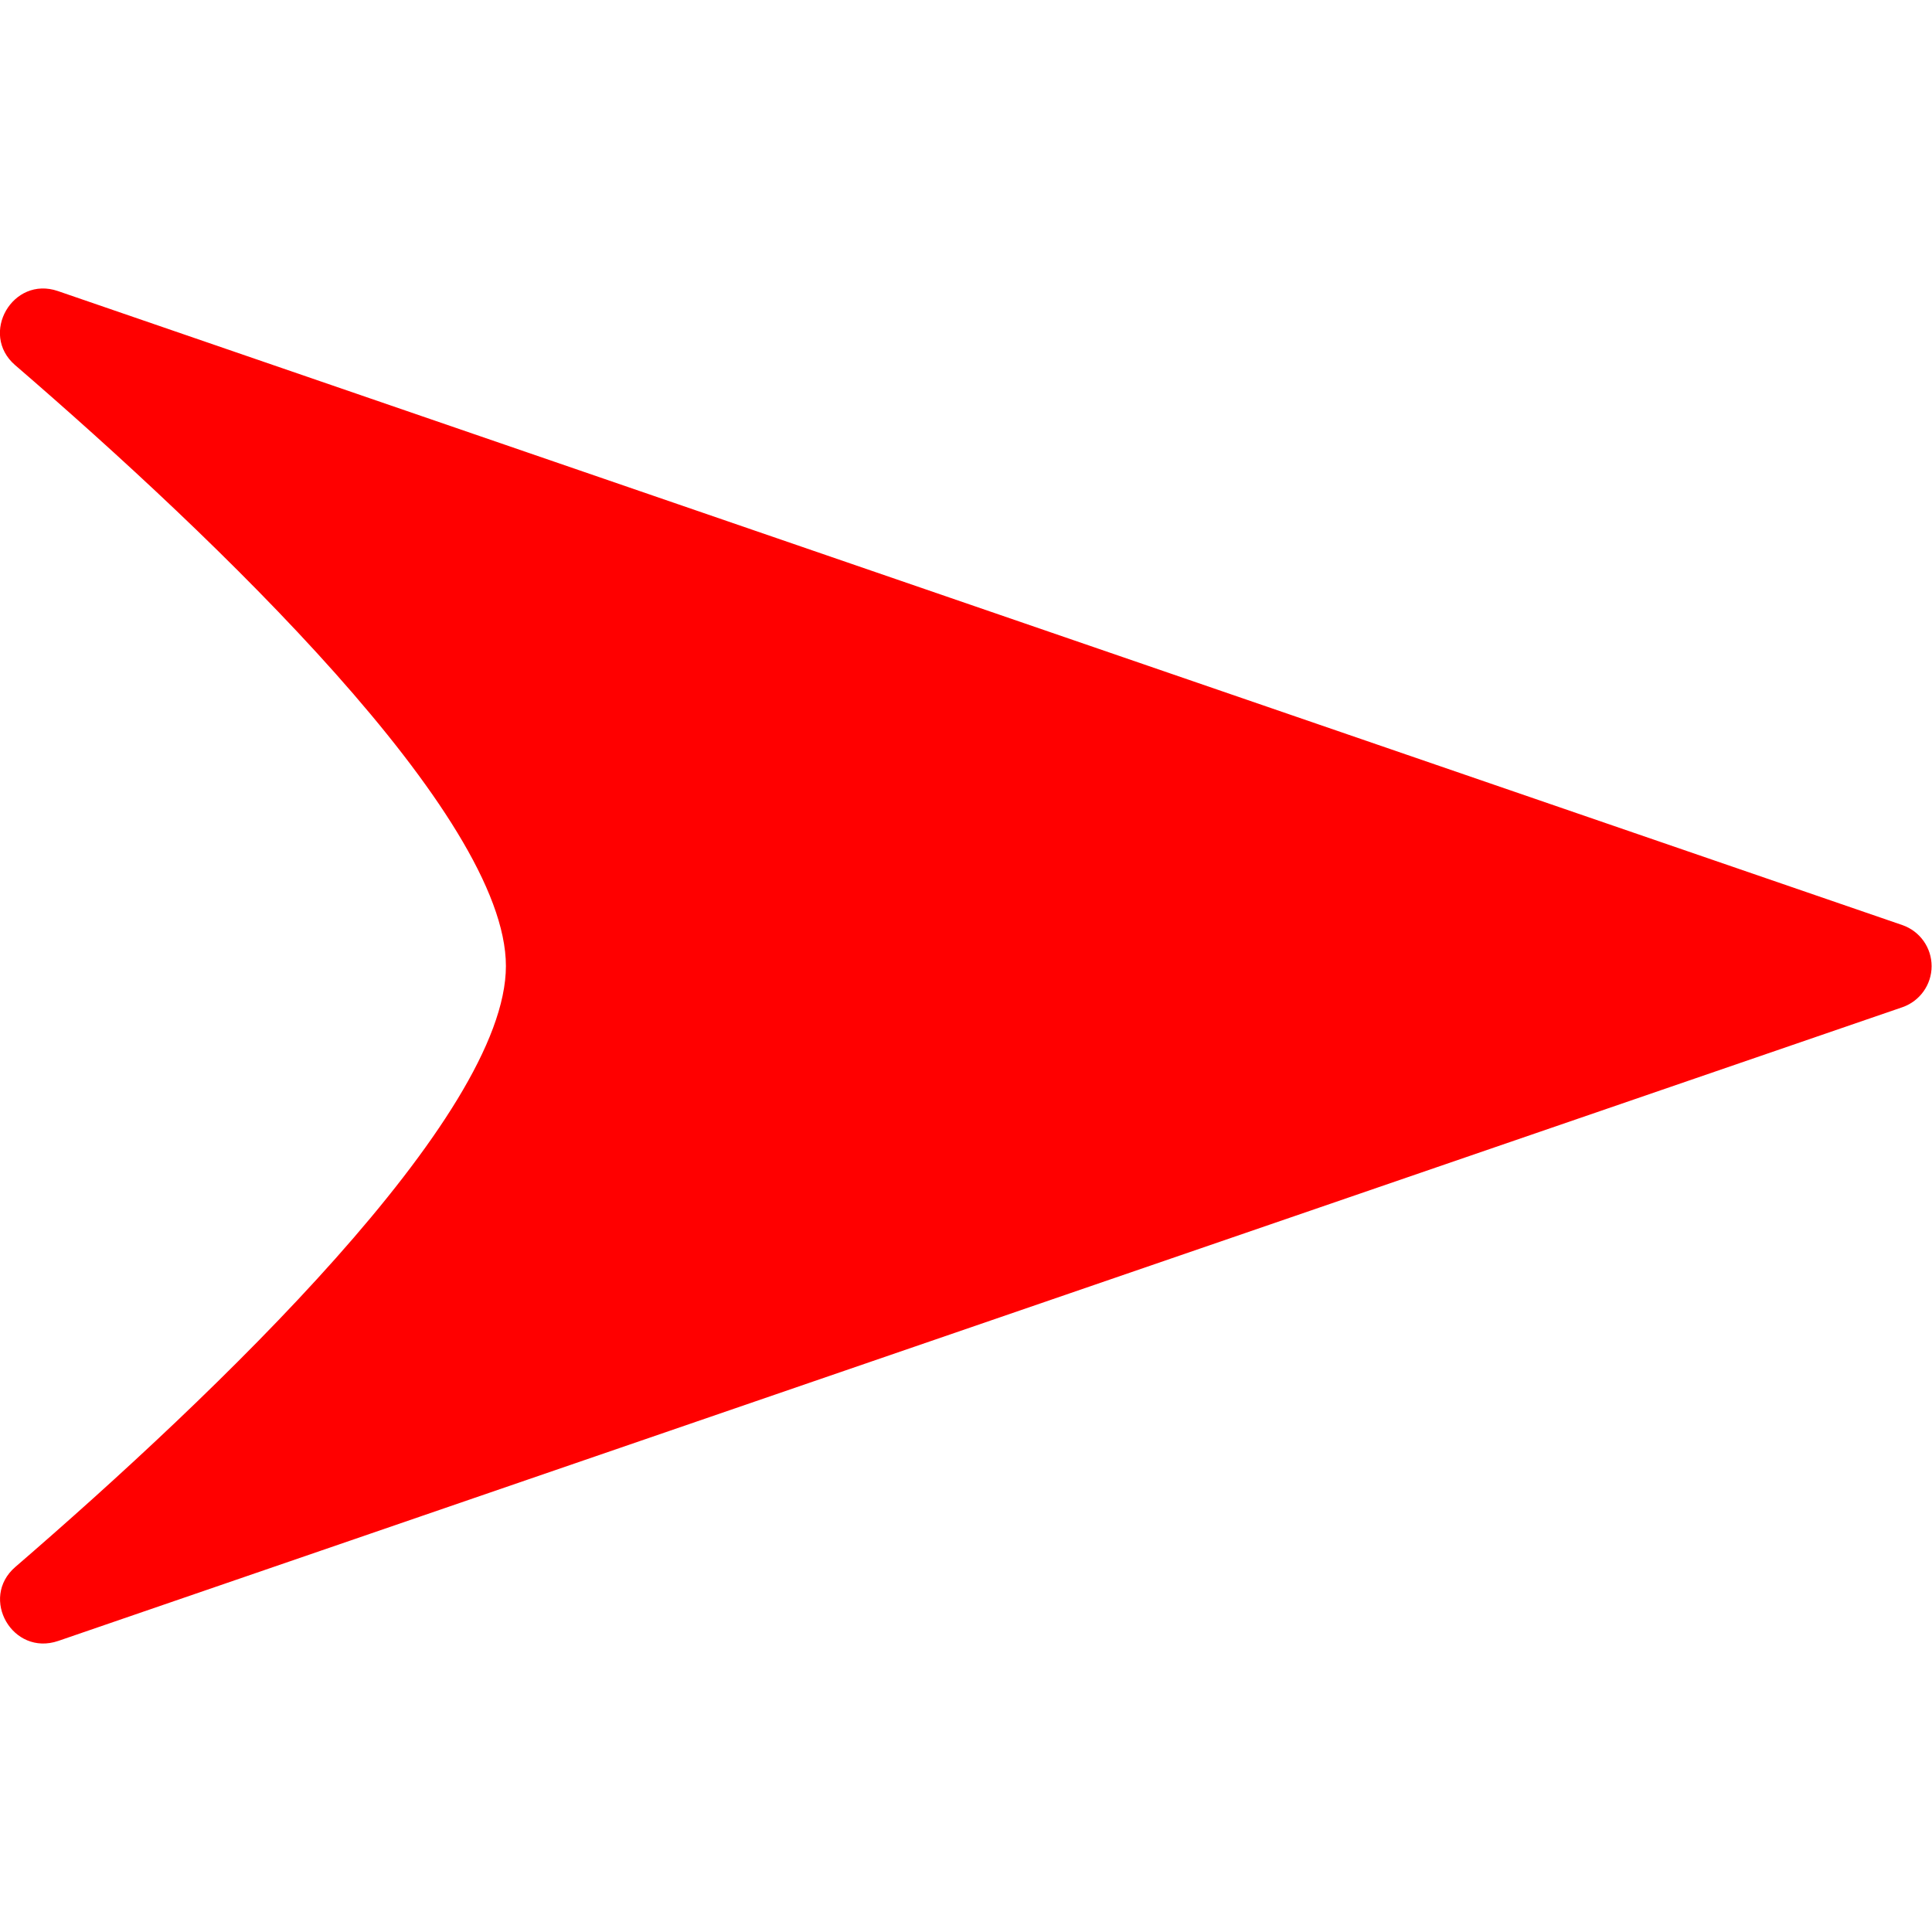
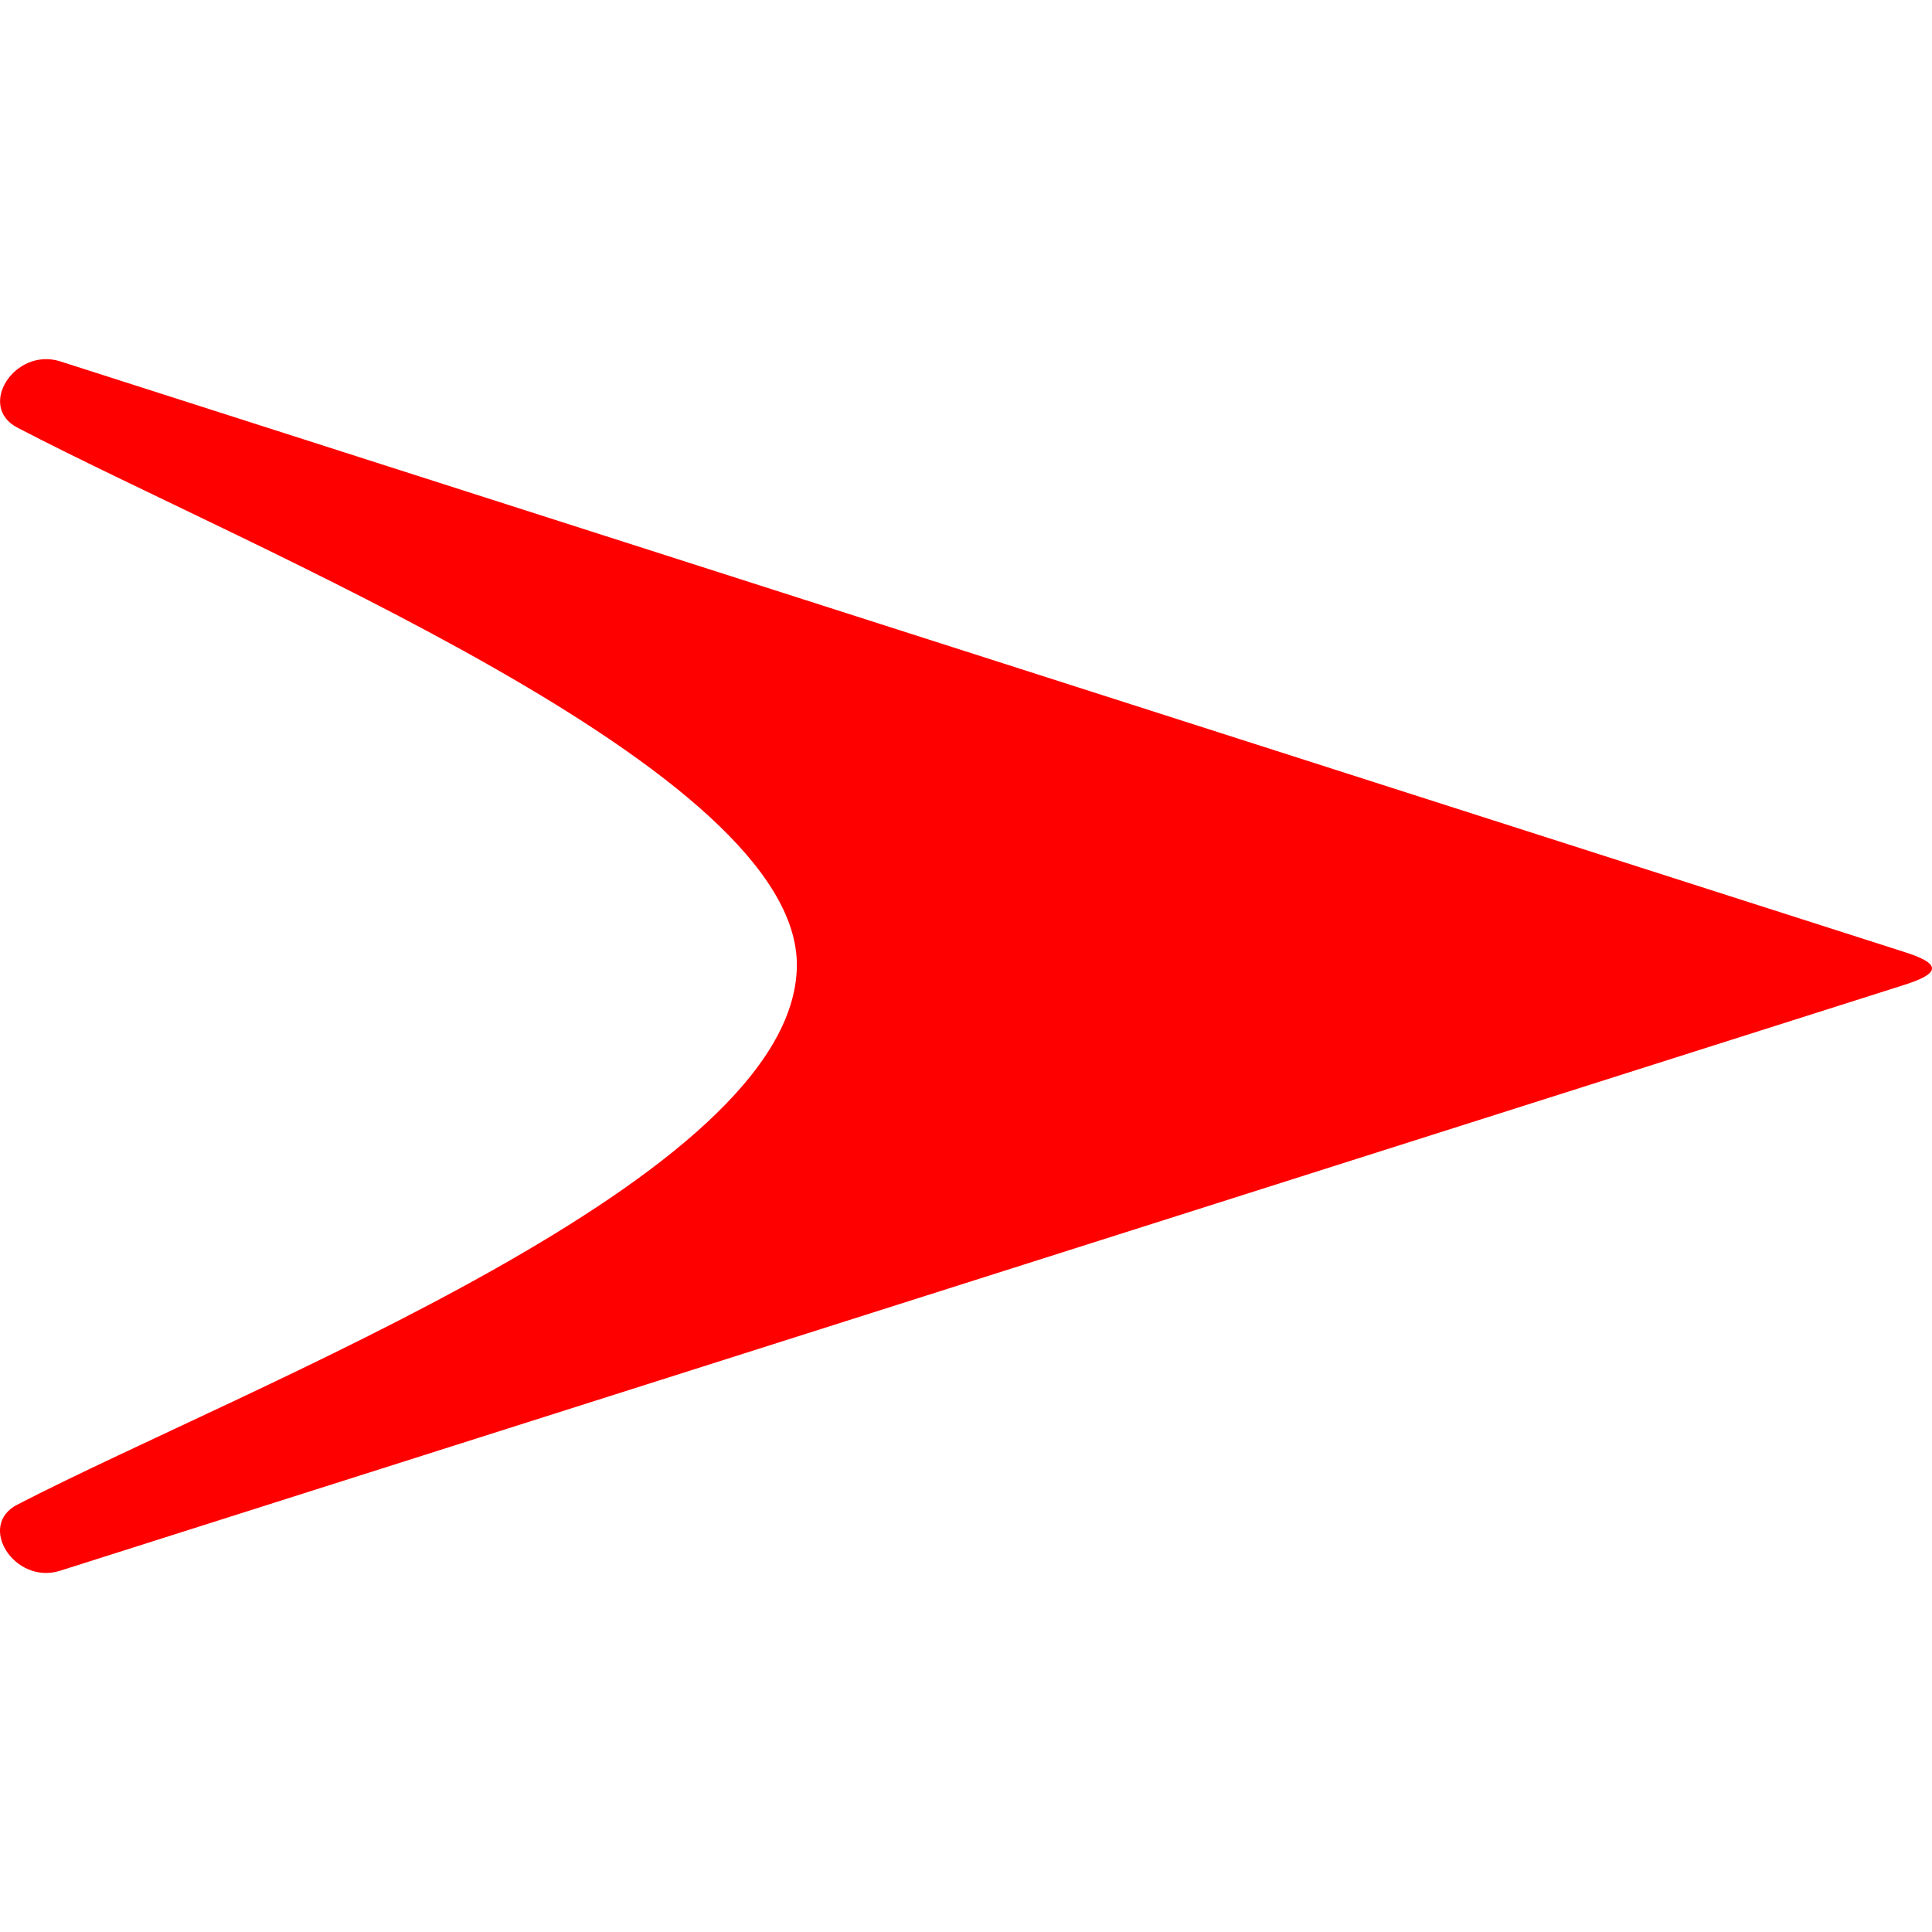
- <svg xmlns="http://www.w3.org/2000/svg" viewBox="0 0 315.59 221.34" width="0.7em" height="0.7em">
+ <svg xmlns="http://www.w3.org/2000/svg" viewBox="0 0 379.49 238.4" width="0.7em" height="0.7em">
  <defs>
    <style>.cls-1{fill:red;}</style>
  </defs>
  <g id="Layer_2" data-name="Layer 2">
    <g id="Layer_1-2" data-name="Layer 1">
-       <path class="cls-1" d="M310.79,104,9.46.42c-7.39-2.54-12.87,7-7,12.09C35.15,40.69,82.64,86,82.64,110.67s-47.49,70-80.13,98.16c-5.92,5.11-.44,14.63,7,12.09L310.79,117.39A7.1,7.1,0,0,0,310.79,104Z" />
+       <path class="cls-1" d="M373.72,116.34,11.75.41C2.87-2.32-4.57,9.28,3.4,13.44c45.74,23.9,153.53,67.1,153.12,105.76C156.08,160.8,49,201.48,3.4,225c-8,4.12-.53,15.77,8.36,13l362-115C381.41,120.62,381.41,118.71,373.72,116.34Z" />
    </g>
  </g>
</svg>
